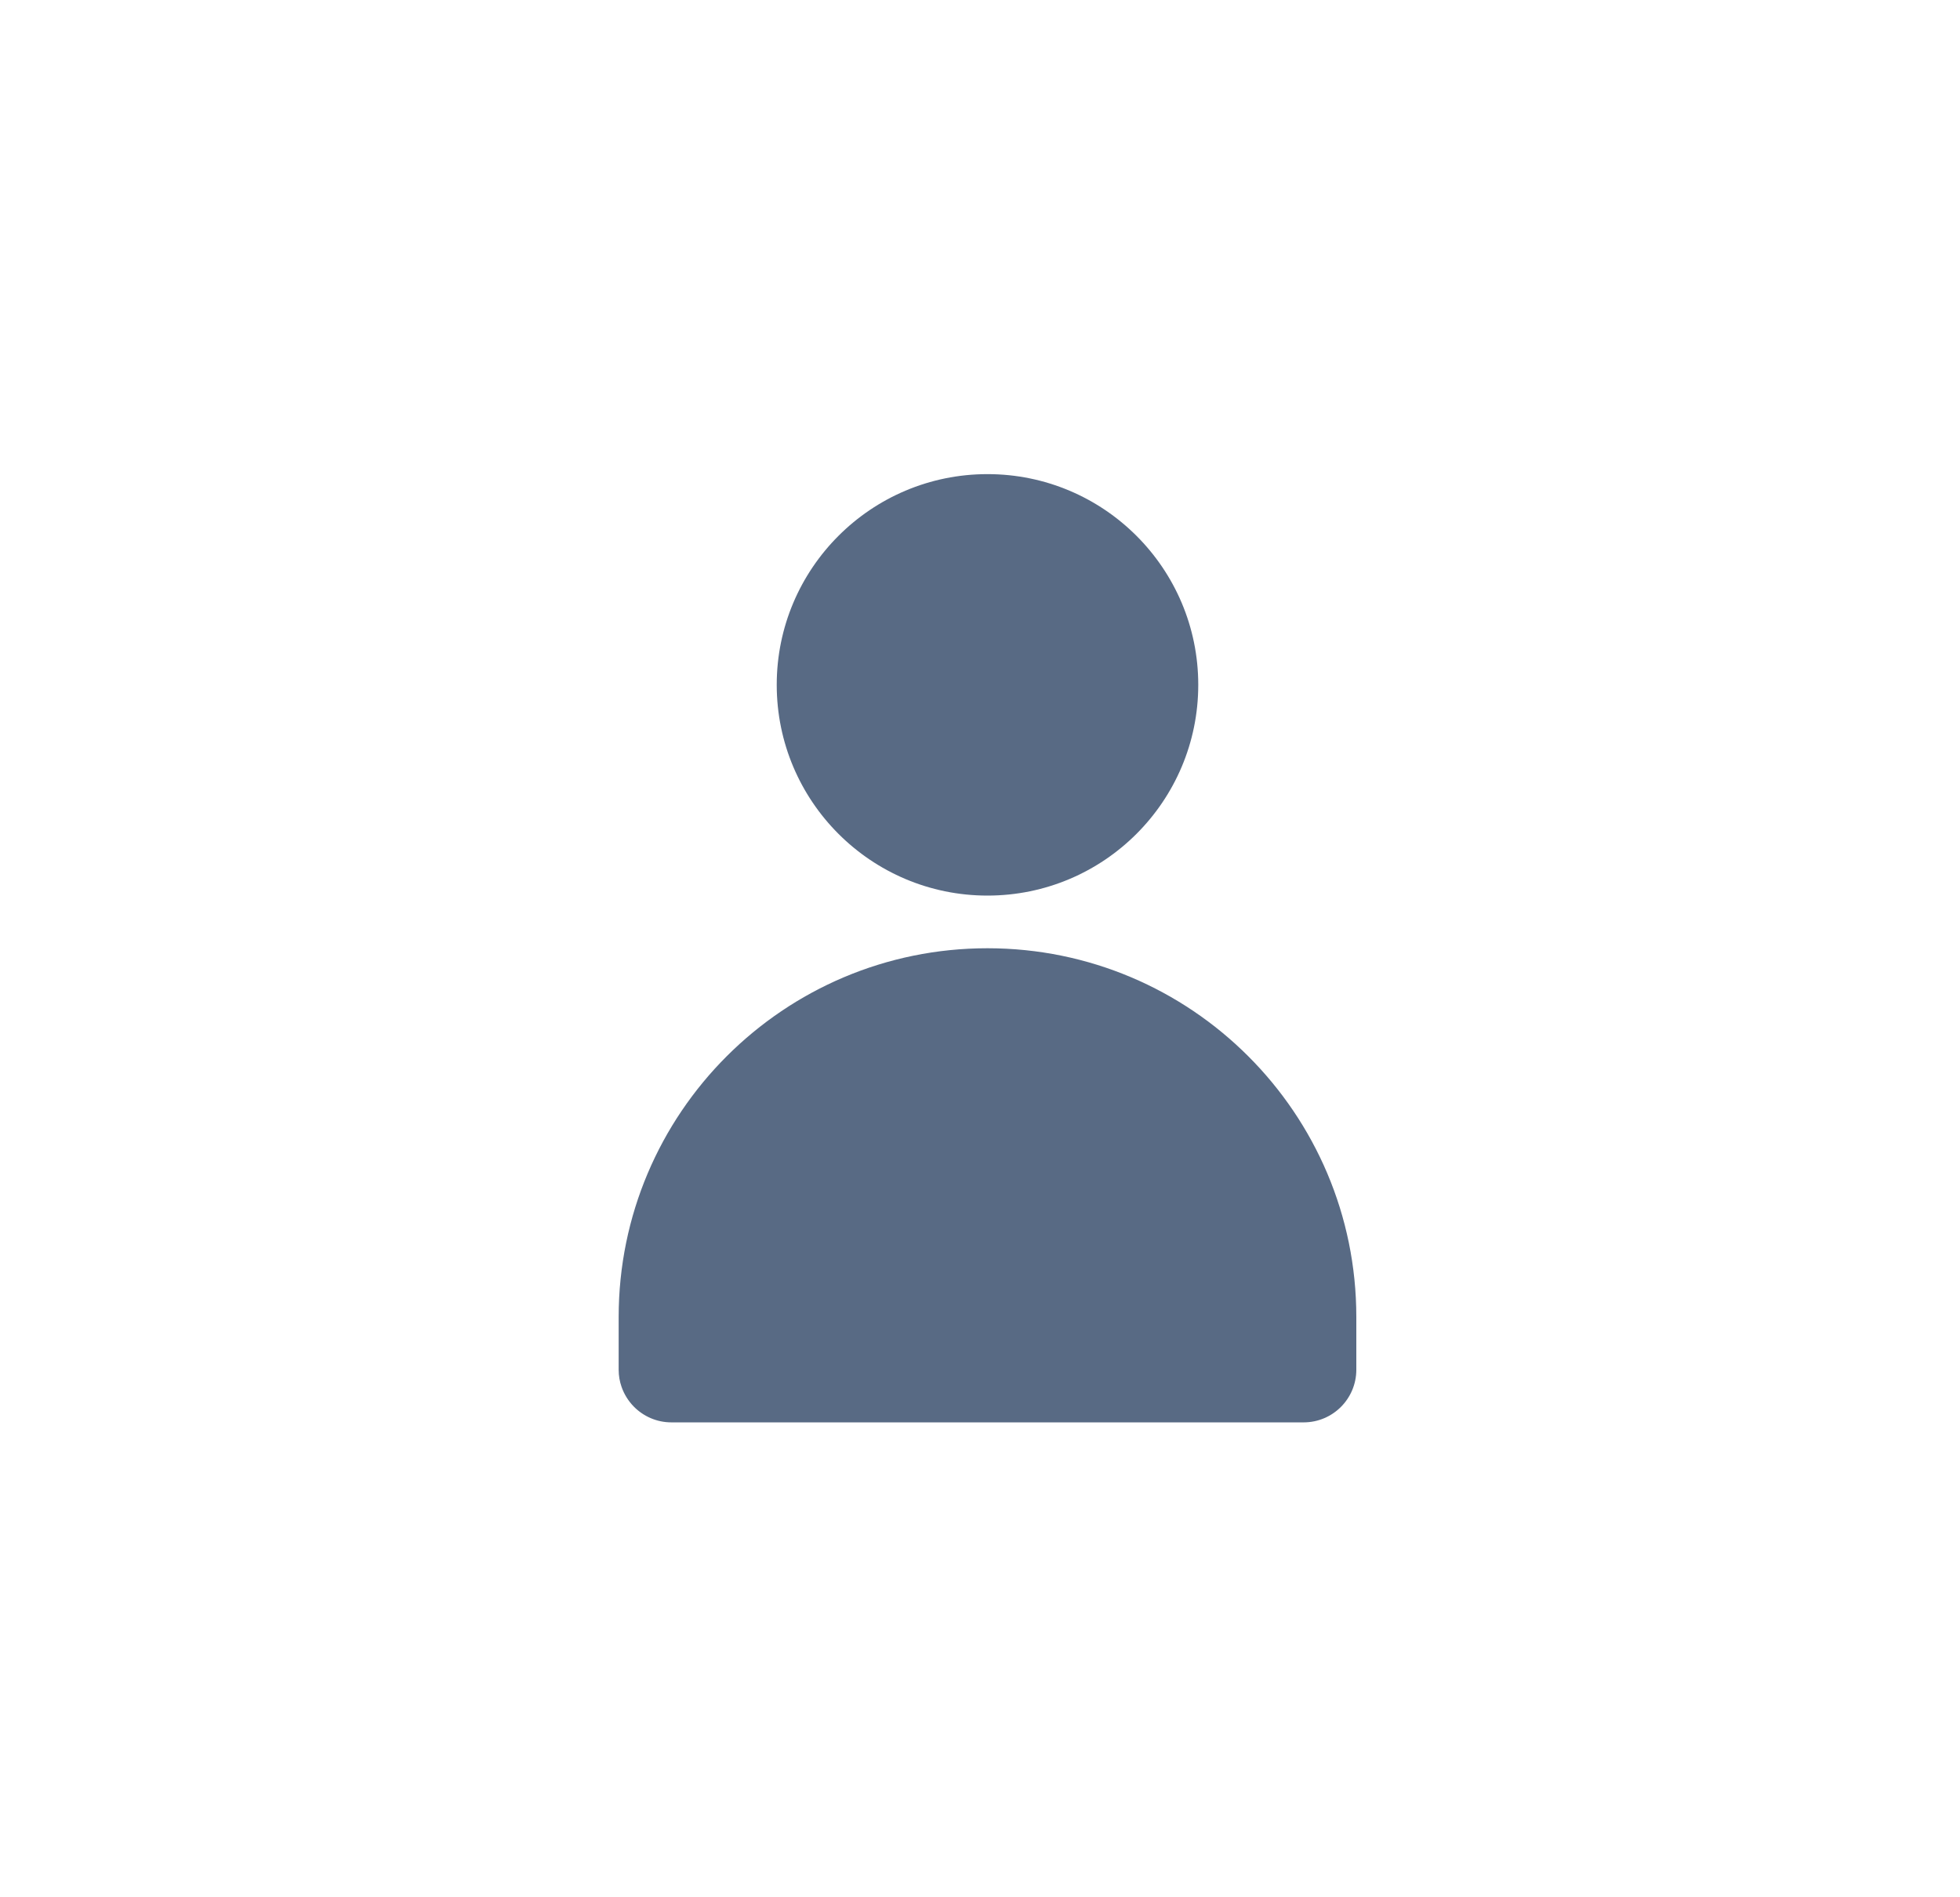
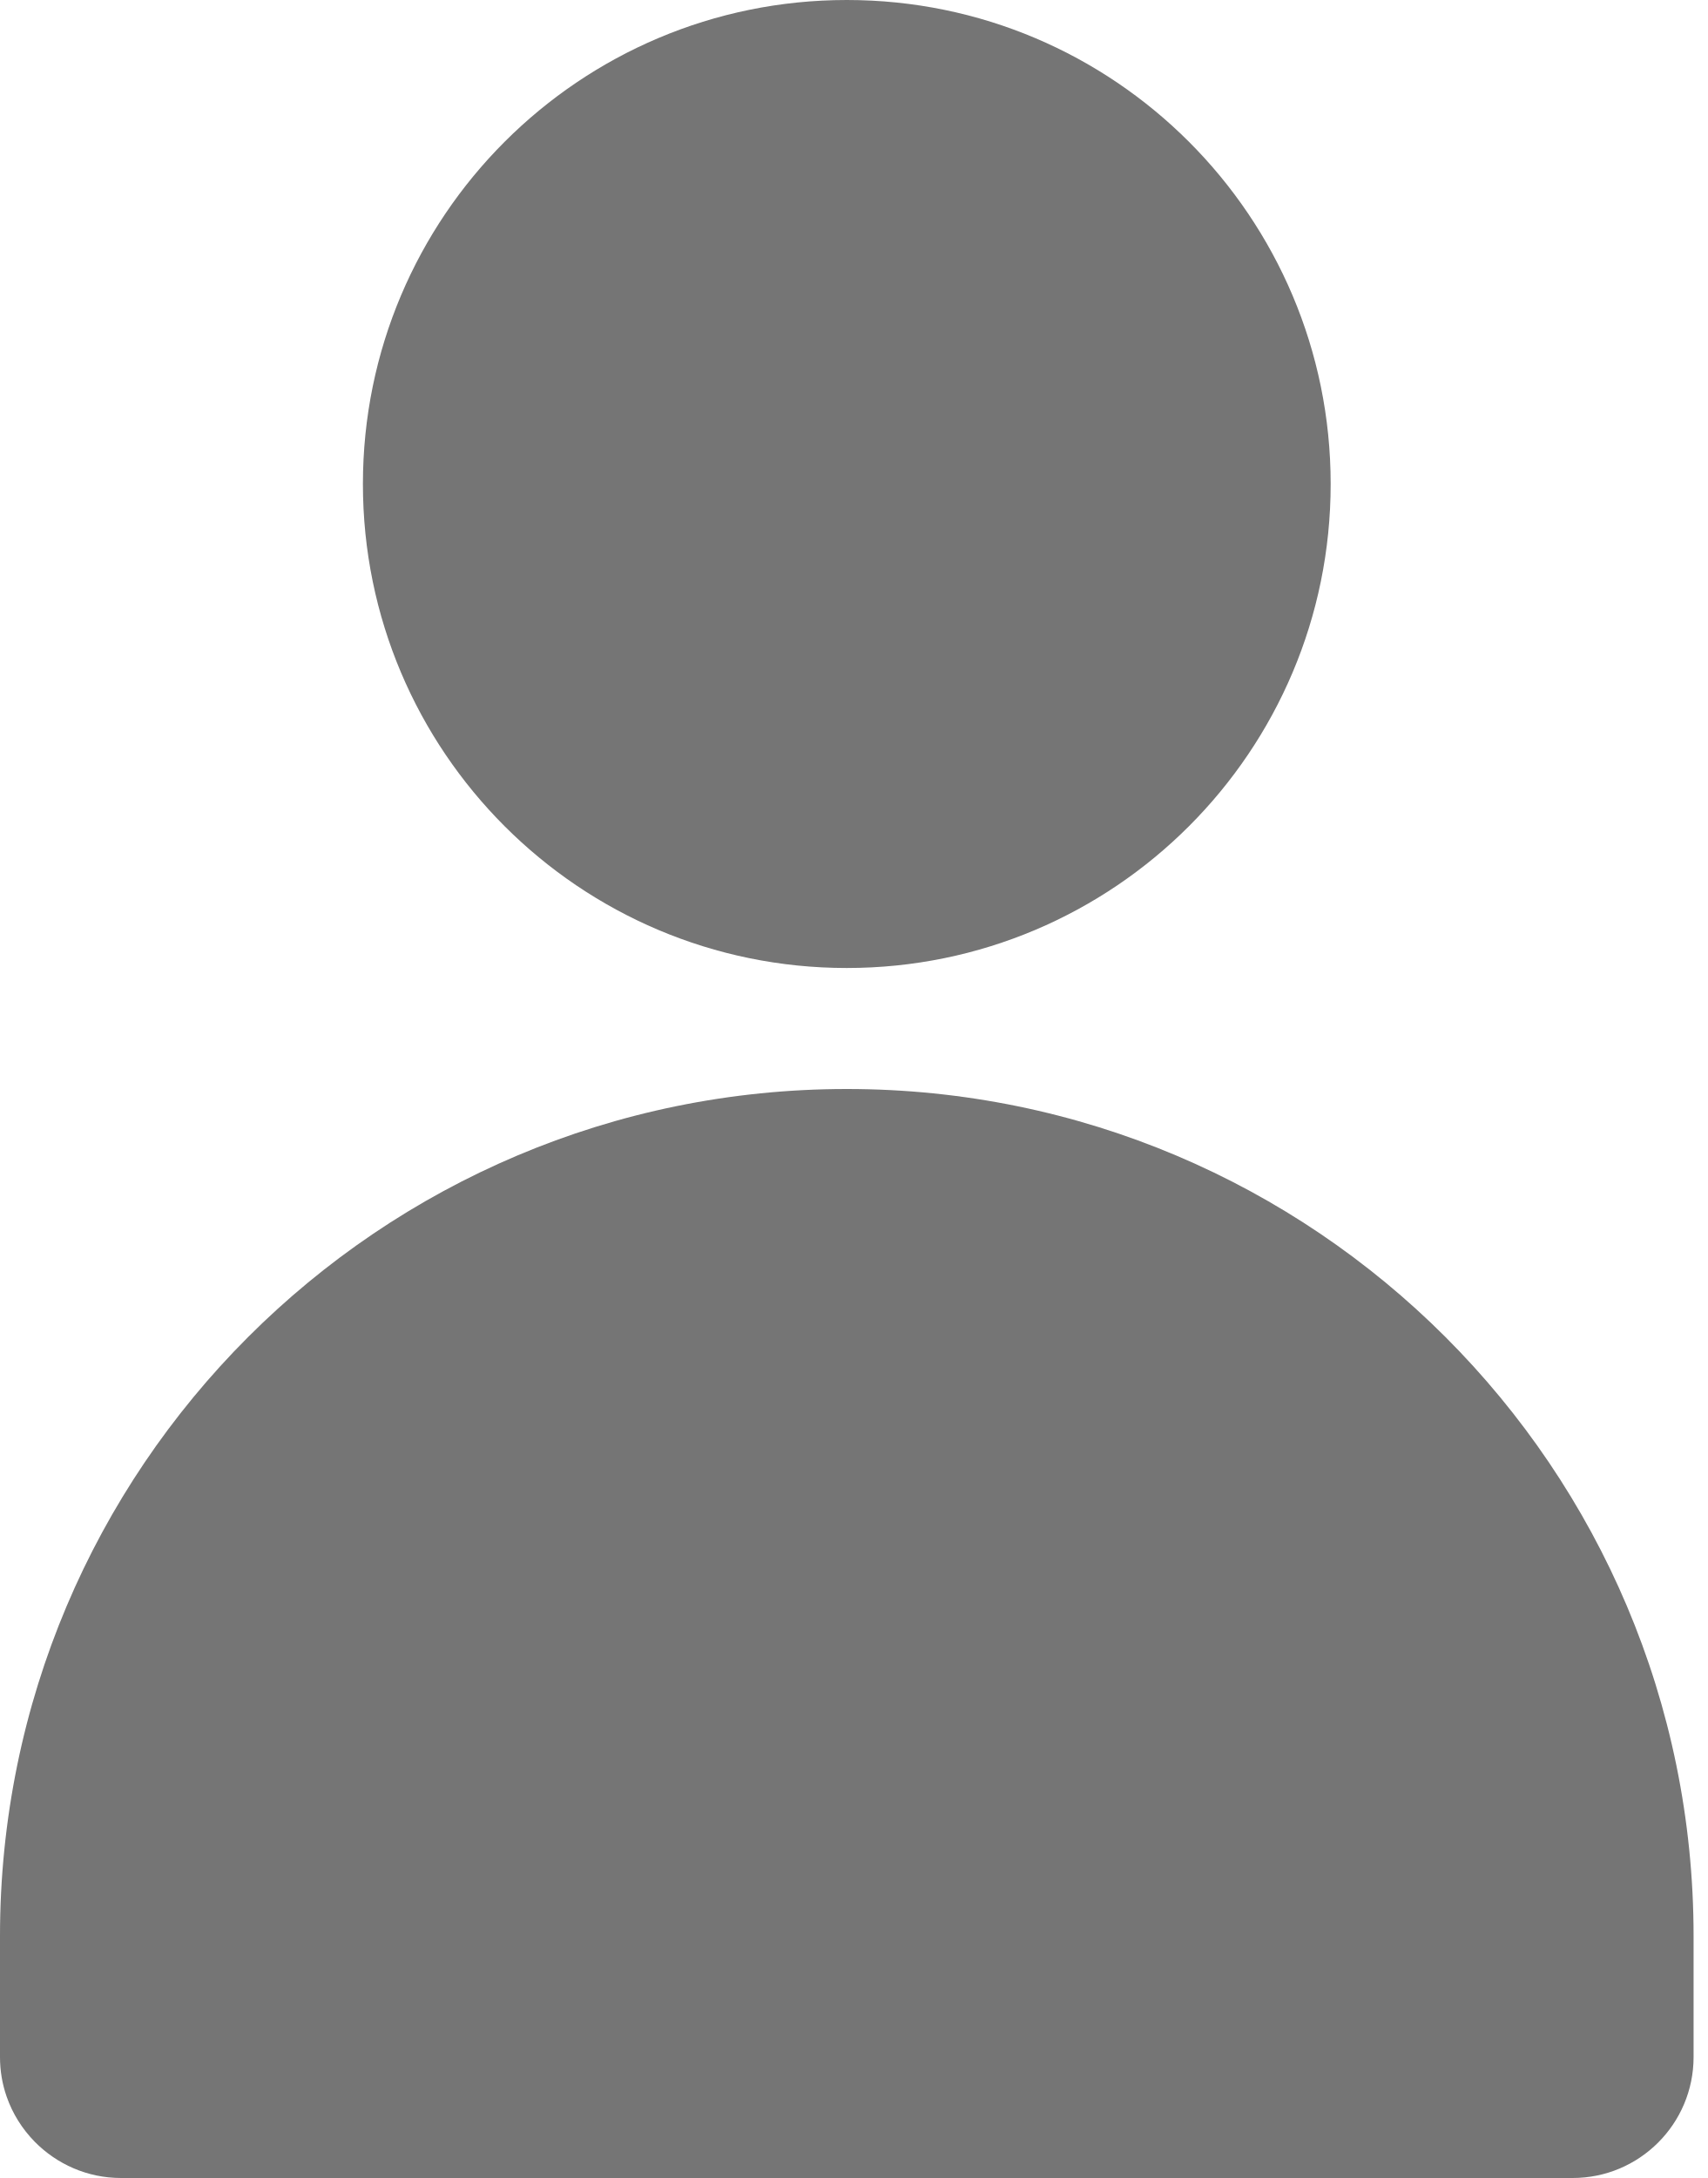
- <svg xmlns="http://www.w3.org/2000/svg" width="31" height="30" viewBox="0 0 31 30" fill="none">
-   <path d="M18.952 10.833C18.952 12.674 17.459 14.167 15.618 14.167C13.778 14.167 12.285 12.674 12.285 10.833C12.285 8.993 13.778 7.5 15.618 7.5C17.459 7.5 18.952 8.993 18.952 10.833Z" fill="#586A84" />
-   <path d="M9.785 20.833C9.785 17.612 12.397 15 15.618 15C18.84 15 21.452 17.612 21.452 20.833V21.667C21.452 22.127 21.079 22.5 20.619 22.5H10.618C10.386 22.5 10.176 22.404 10.025 22.251C9.939 22.163 9.872 22.057 9.831 21.939C9.801 21.854 9.785 21.763 9.785 21.667V20.833Z" fill="#586A84" />
+ <svg xmlns="http://www.w3.org/2000/svg" width="109" height="139" viewBox="0 0 109 139" fill="none">
+   <path d="M84.944 30.889C84.944 47.947 71.115 61.778 54.056 61.778C36.996 61.778 23.167 47.947 23.167 30.889C23.167 13.831 36.996 0 54.056 0C71.115 0 84.944 13.831 84.944 30.889Z" fill="#757575" />
+   <path d="M0 123.556C0 93.707 24.202 69.5 54.056 69.5C83.909 69.5 108.111 93.707 108.111 123.556V131.278C108.111 135.546 104.653 139 100.389 139H7.722C5.57 139 3.624 138.11 2.223 136.692C1.423 135.878 0.801 134.898 0.421 133.797C0.148 133.012 0 132.168 0 131.278V123.556Z" fill="#757575" />
</svg>
